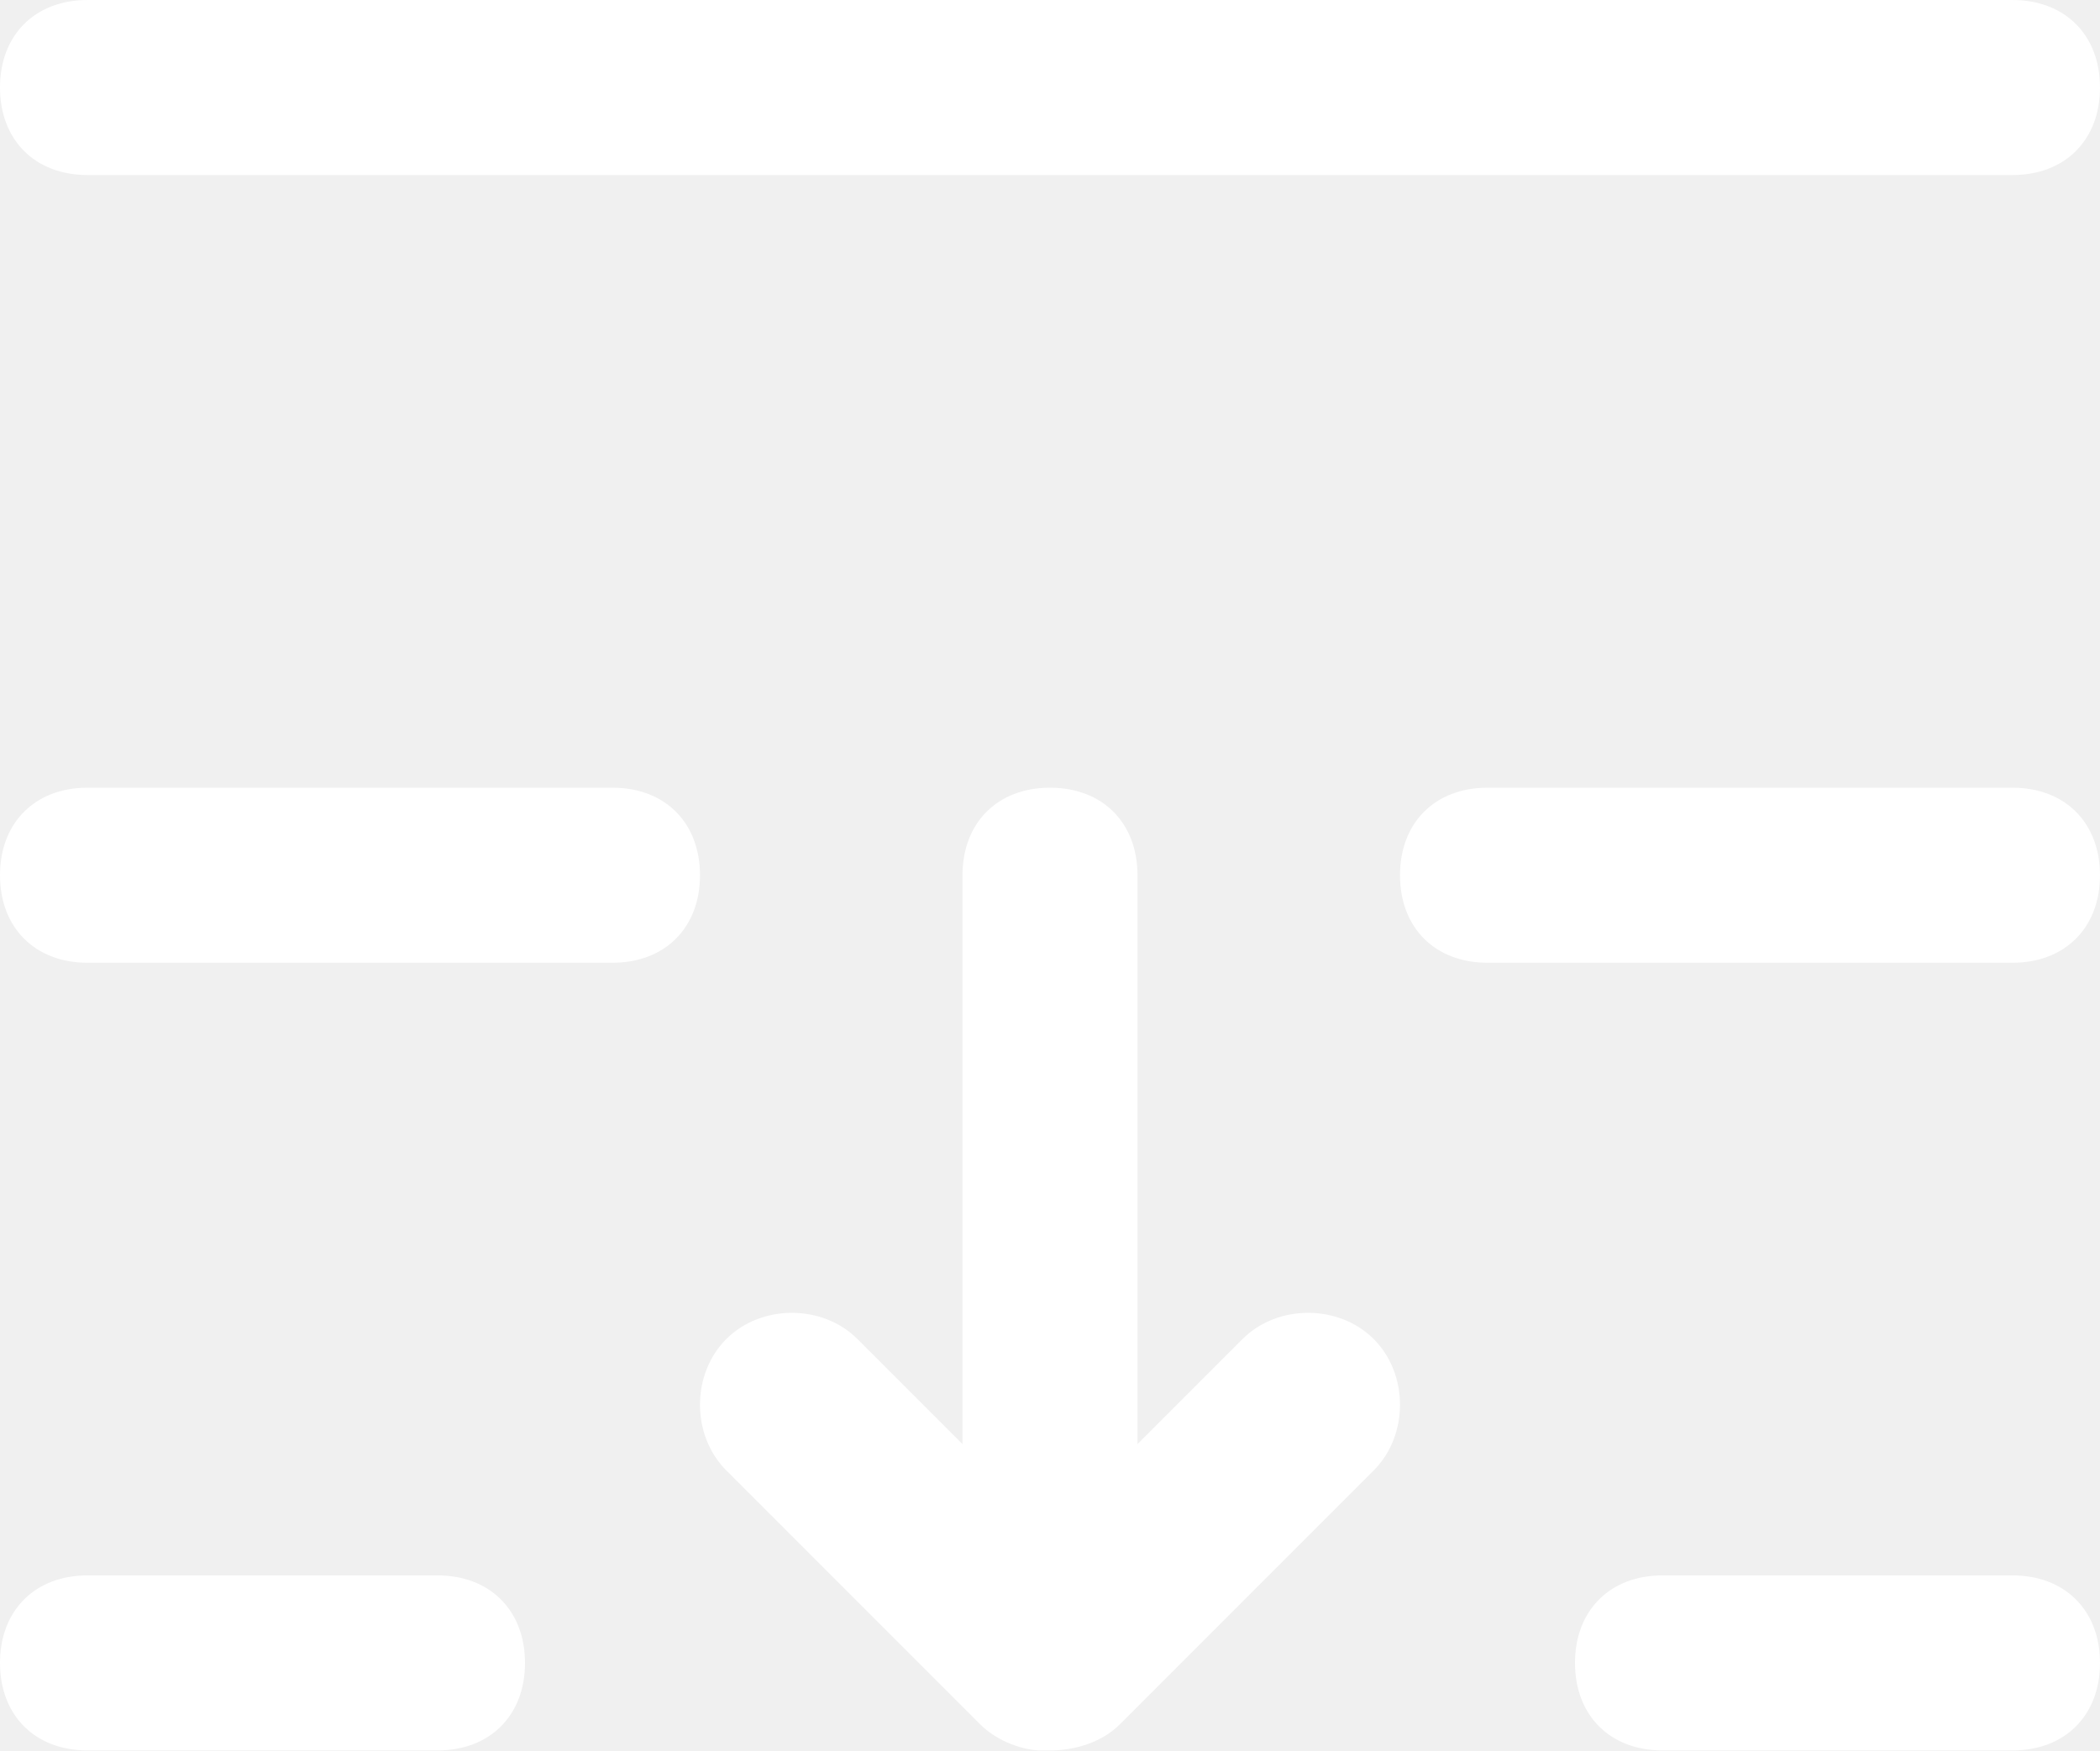
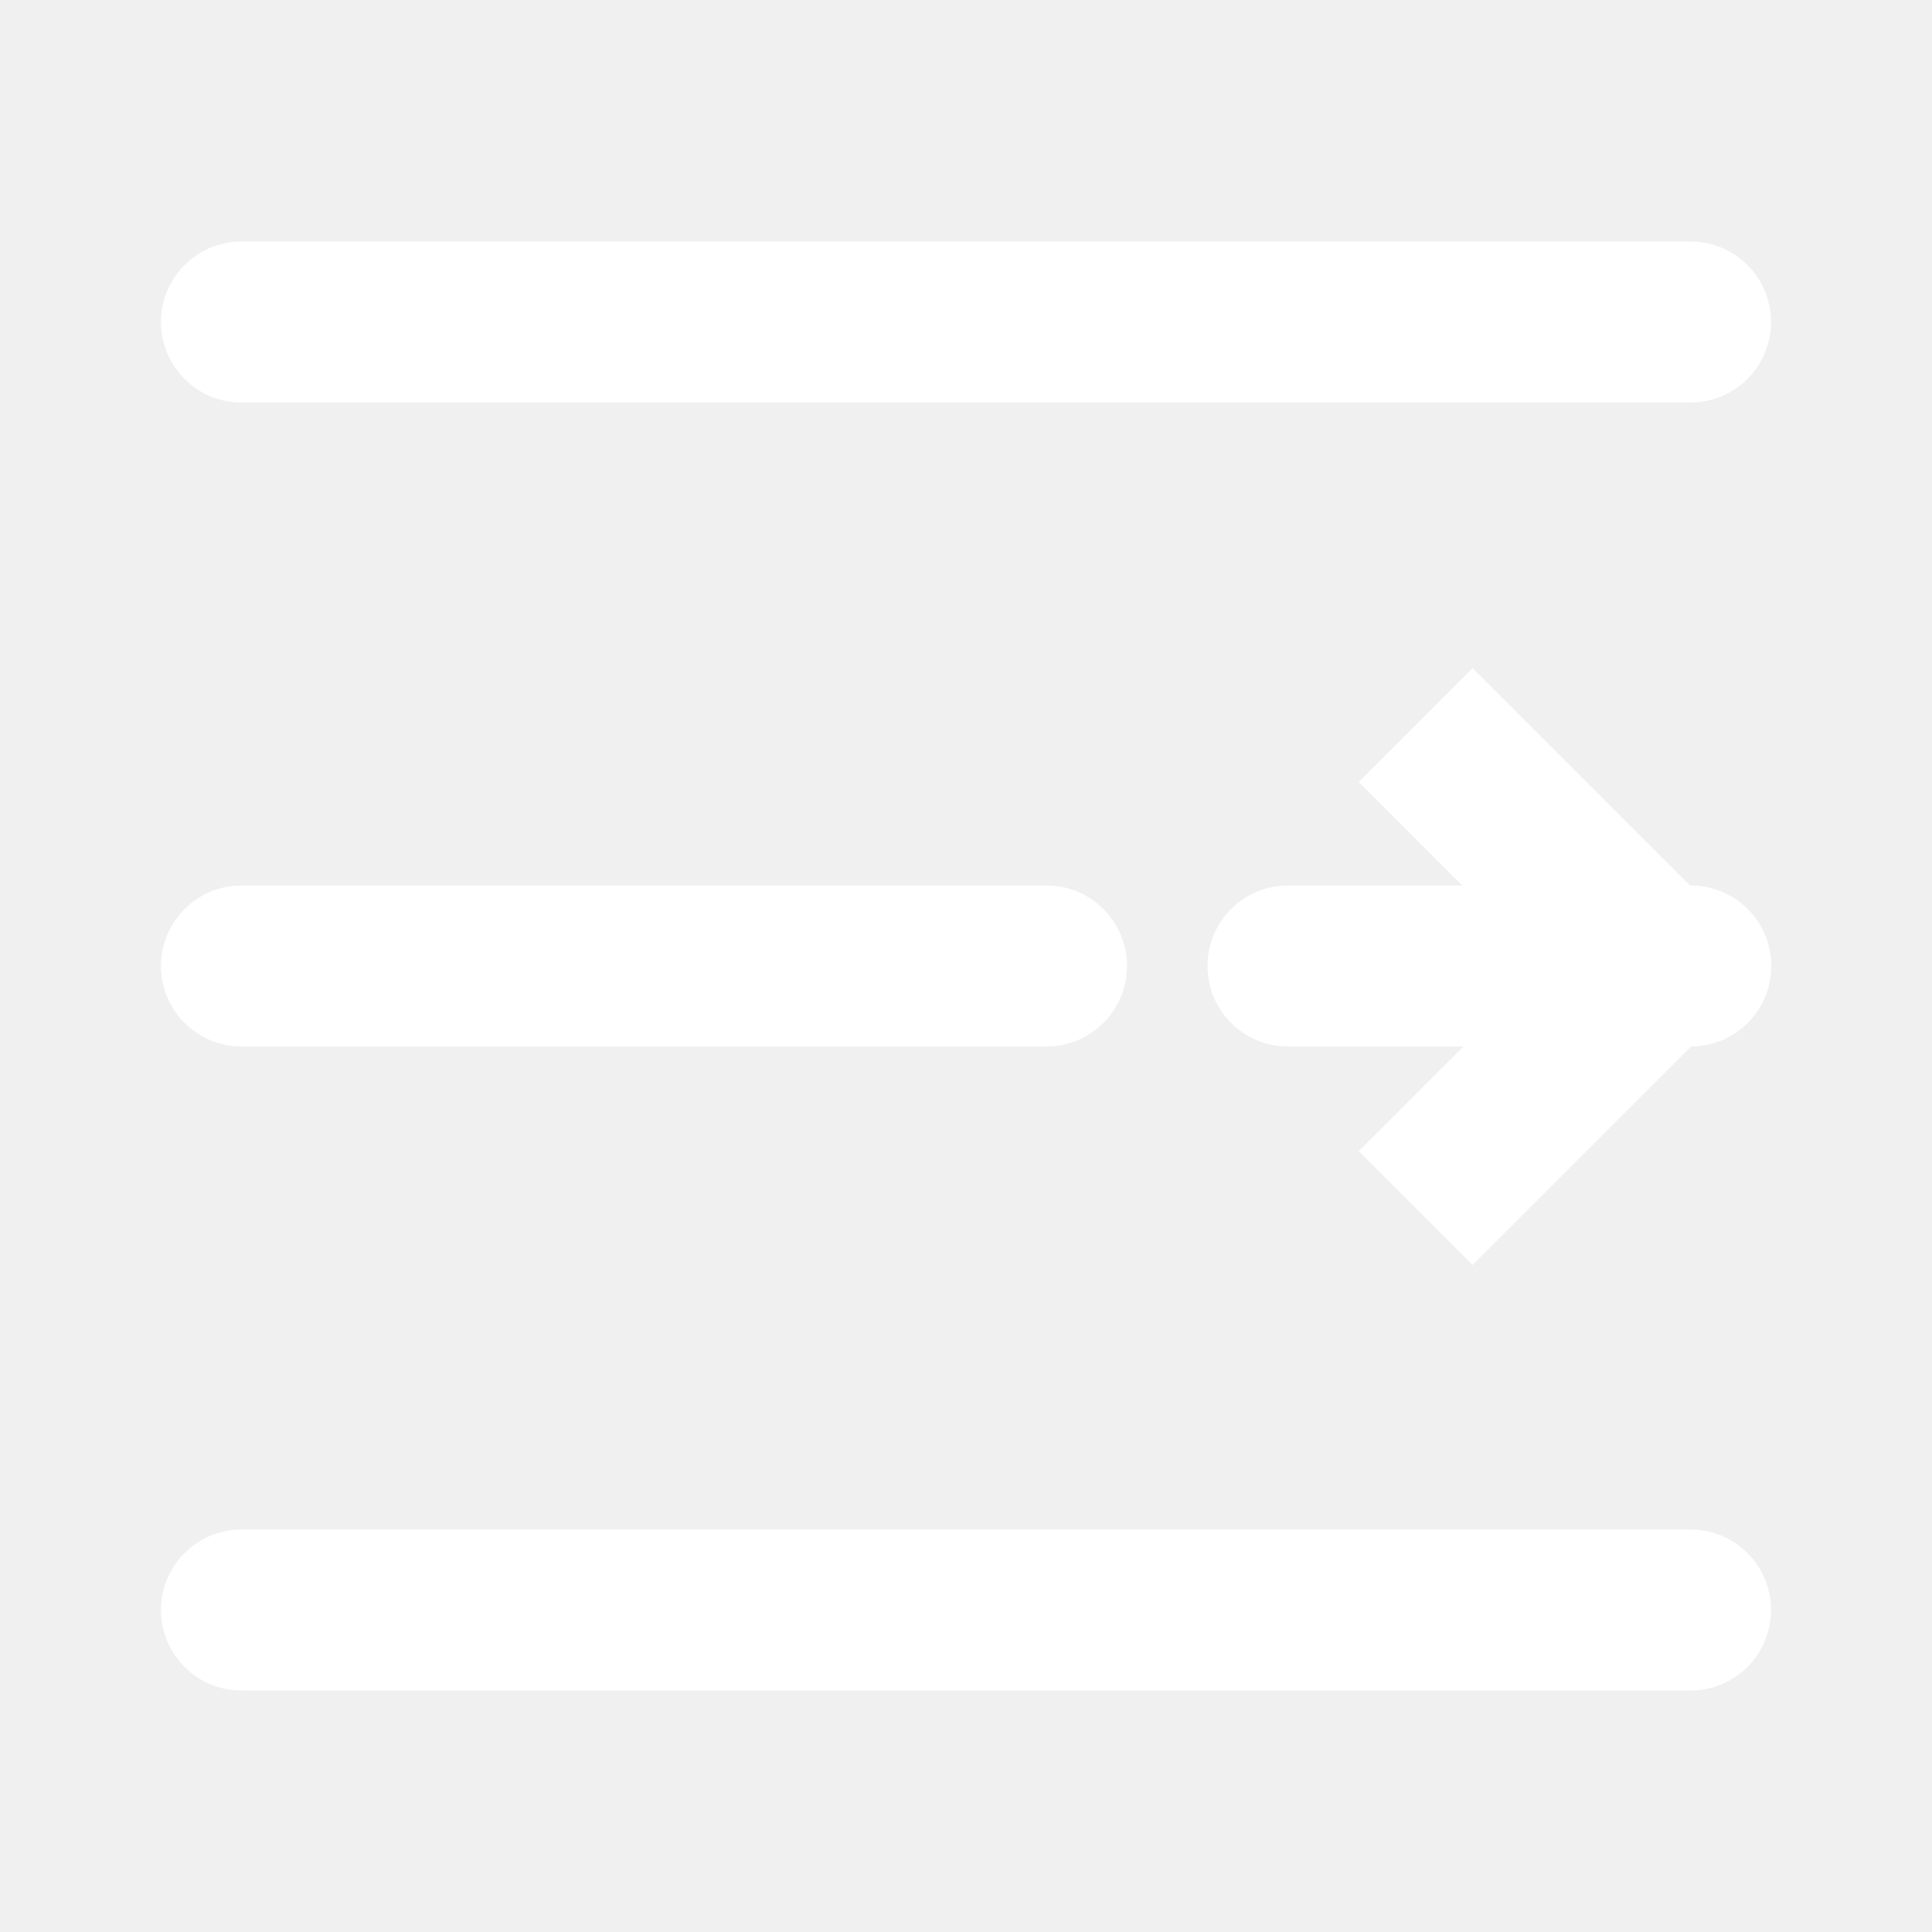
- <svg xmlns="http://www.w3.org/2000/svg" version="1.1" id="Layer_1" x="0px" y="0px" viewBox="0 0 24 20" style="enable-background:new 0 0 24 20;" xml:space="preserve">
-   <style type="text/css">
- 	.st0{fill-rule:evenodd;clip-rule:evenodd;fill:#FFFFFF;}
- </style>
-   <path class="st0" d="M23,11h-6c-0.6,0-1-0.4-1-1c0-0.6,0.4-1,1-1h6c0.6,0,1,0.4,1,1C24,10.6,23.6,11,23,11z M23,2H1C0.4,2,0,1.6,0,1  c0-0.6,0.4-1,1-1h22c0.6,0,1,0.4,1,1C24,1.6,23.6,2,23,2z M1,9h6c0.6,0,1,0.4,1,1c0,0.6-0.4,1-1,1H1c-0.6,0-1-0.4-1-1  C0,9.4,0.4,9,1,9z M1,18h4c0.6,0,1,0.4,1,1s-0.4,1-1,1H1c-0.6,0-1-0.4-1-1S0.4,18,1,18z M9.8,15.3l1.2,1.2V10c0-0.6,0.4-1,1-1  c0.6,0,1,0.4,1,1v6.5l1.2-1.2c0.4-0.4,1.1-0.4,1.5,0c0.4,0.4,0.4,1.1,0,1.5l-2.9,2.9C12.6,19.9,12.3,20,12,20c0,0-0.1,0-0.1,0  c0,0,0,0,0,0c-0.2,0-0.5-0.1-0.7-0.3l-2.9-2.9c-0.4-0.4-0.4-1.1,0-1.5C8.7,14.9,9.4,14.9,9.8,15.3z M19,18h4c0.6,0,1,0.4,1,1  s-0.4,1-1,1h-4c-0.6,0-1-0.4-1-1S18.4,18,19,18z" />
+ <svg xmlns="http://www.w3.org/2000/svg" width="24" height="24" viewBox="0 0 24 24">
+   <g fill="none" fill-rule="nonzero">
+     <path d="M0 0h24v24H0z" />
+     <rect width="20" height="2" x="2" y="3" fill="#FFF" rx="1" />
+     <path fill="#FFF" d="M3 11h10a1 1 0 0 1 0 2H3a1 1 0 0 1 0-2zM20.993 11l-2.7-2.7-1.414 1.414L18.164 11H16a1 1 0 0 0 0 2h2.179l-1.3 1.3 1.414 1.414L21.007 13A1 1 0 0 0 21 11h-.007z" />
+     <rect width="20" height="2" x="2" y="19" fill="#FFF" rx="1" />
+   </g>
</svg>
